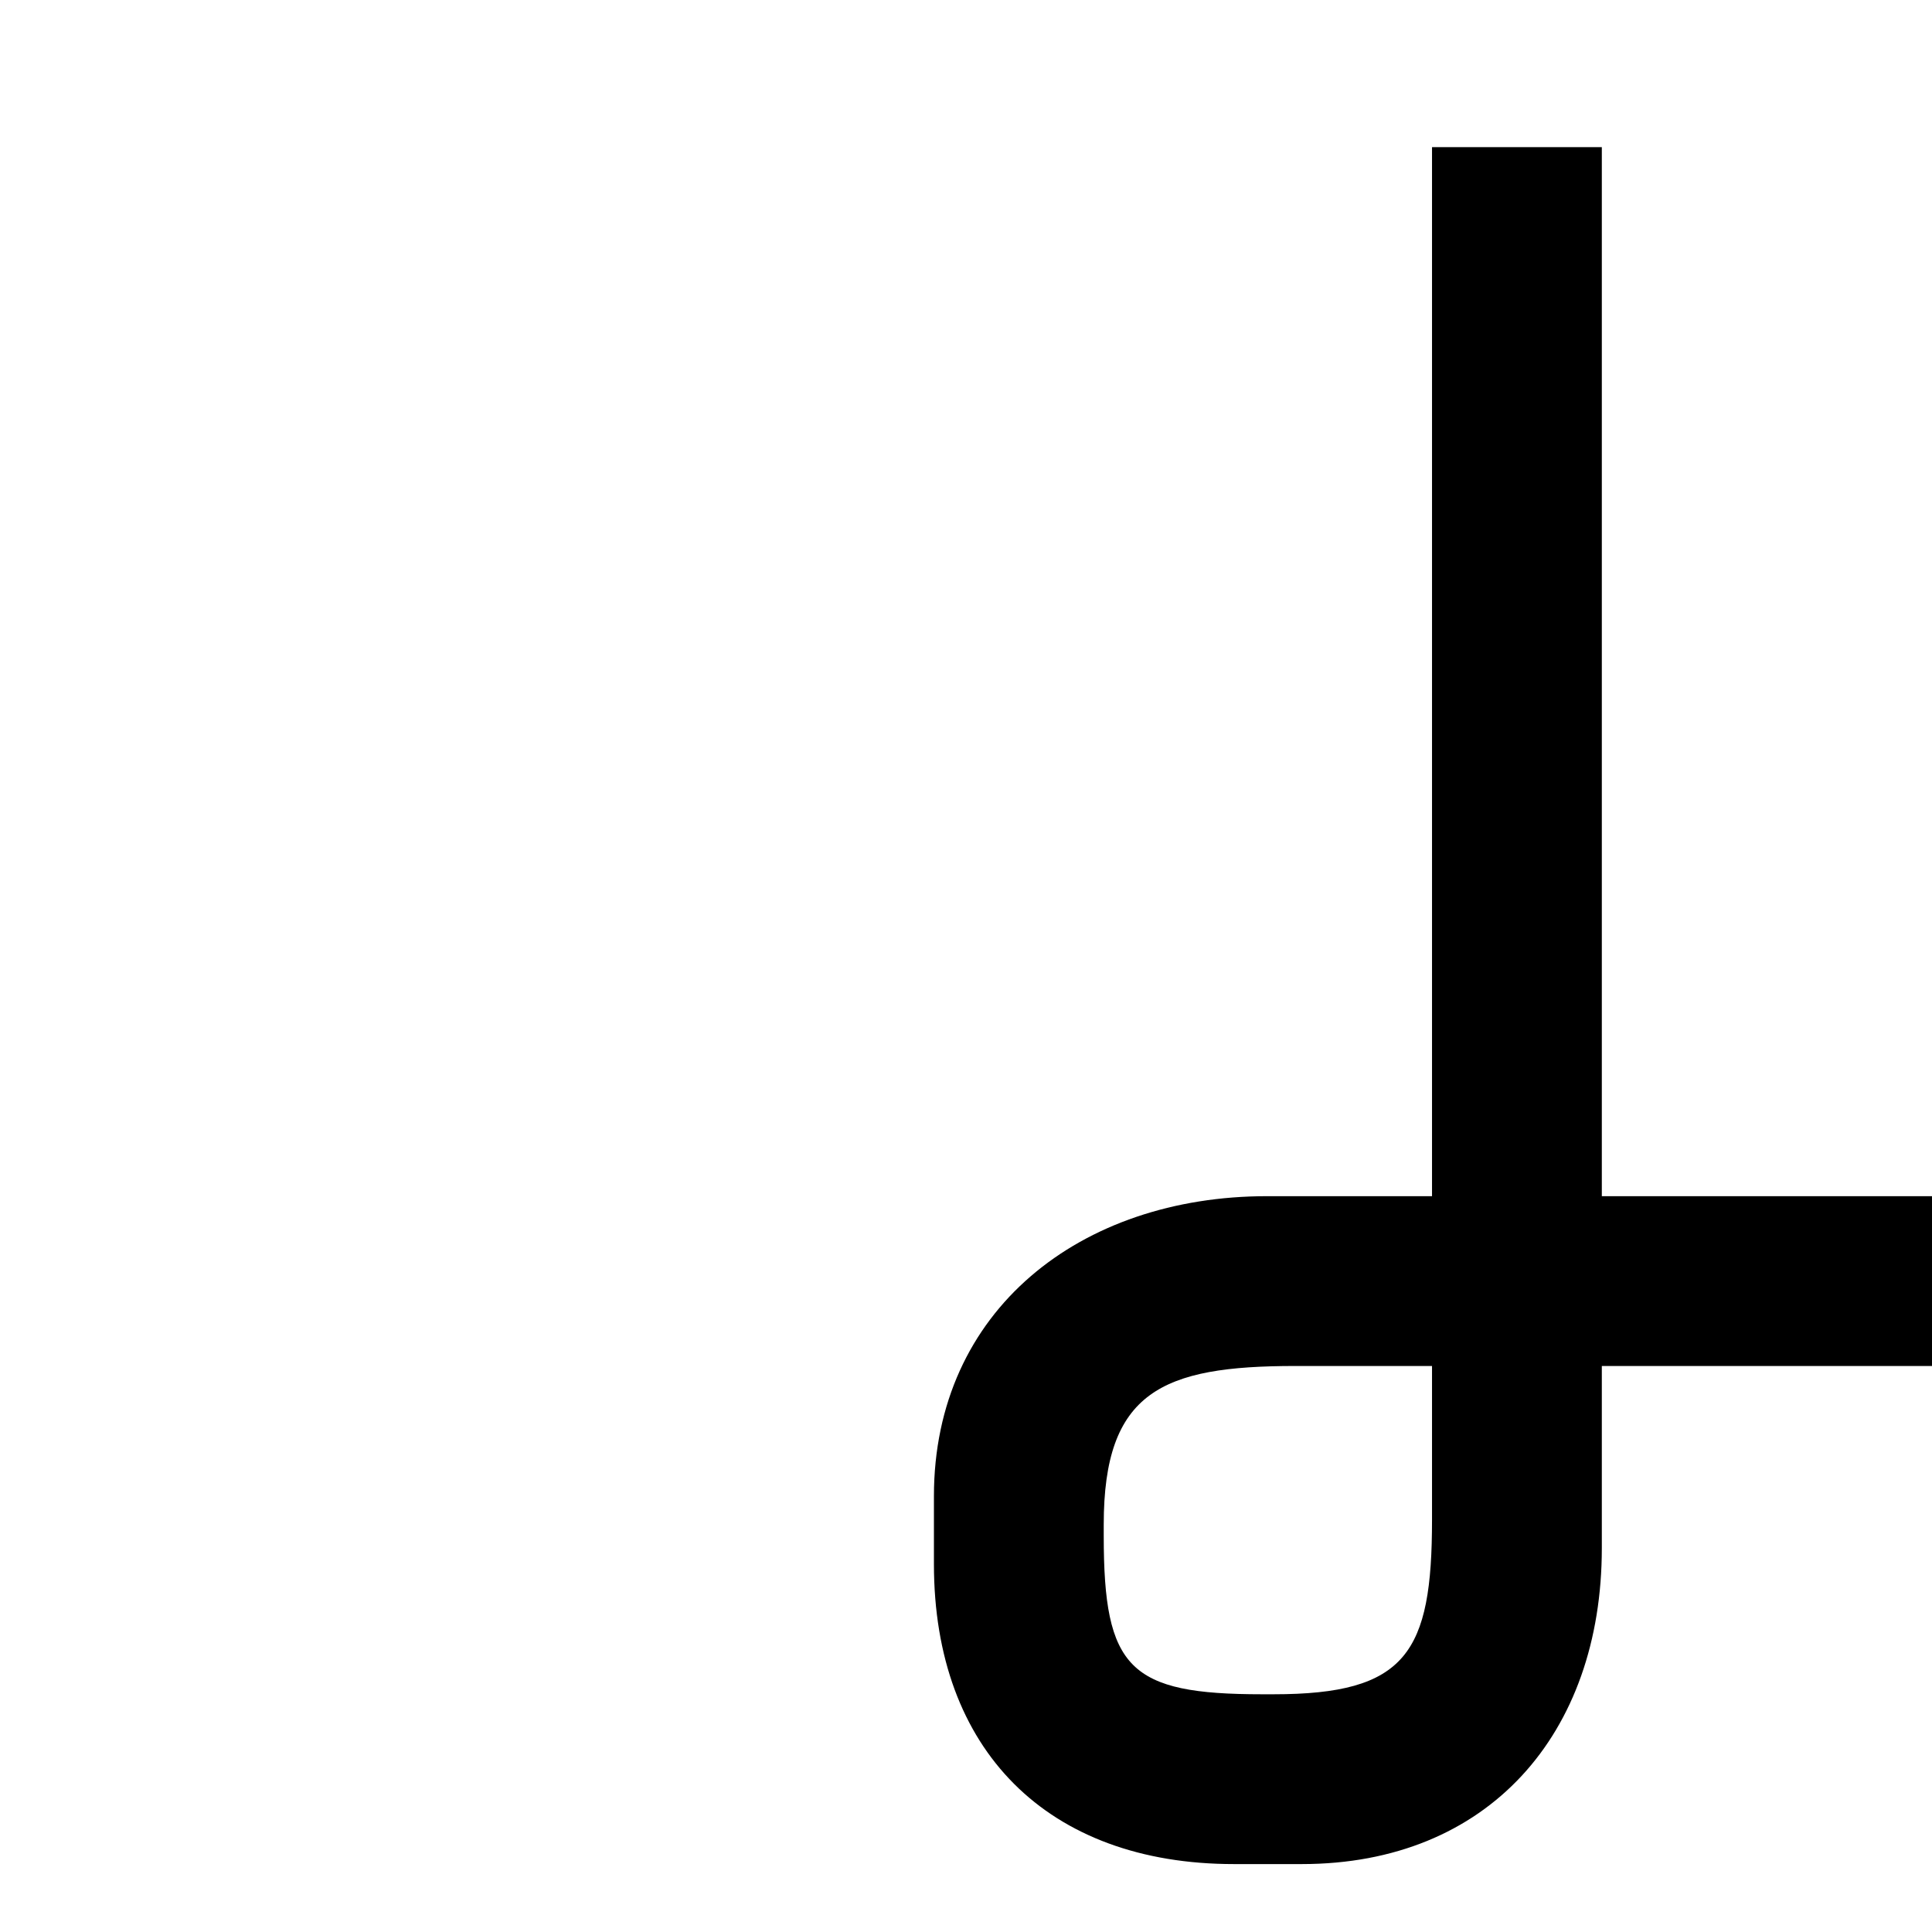
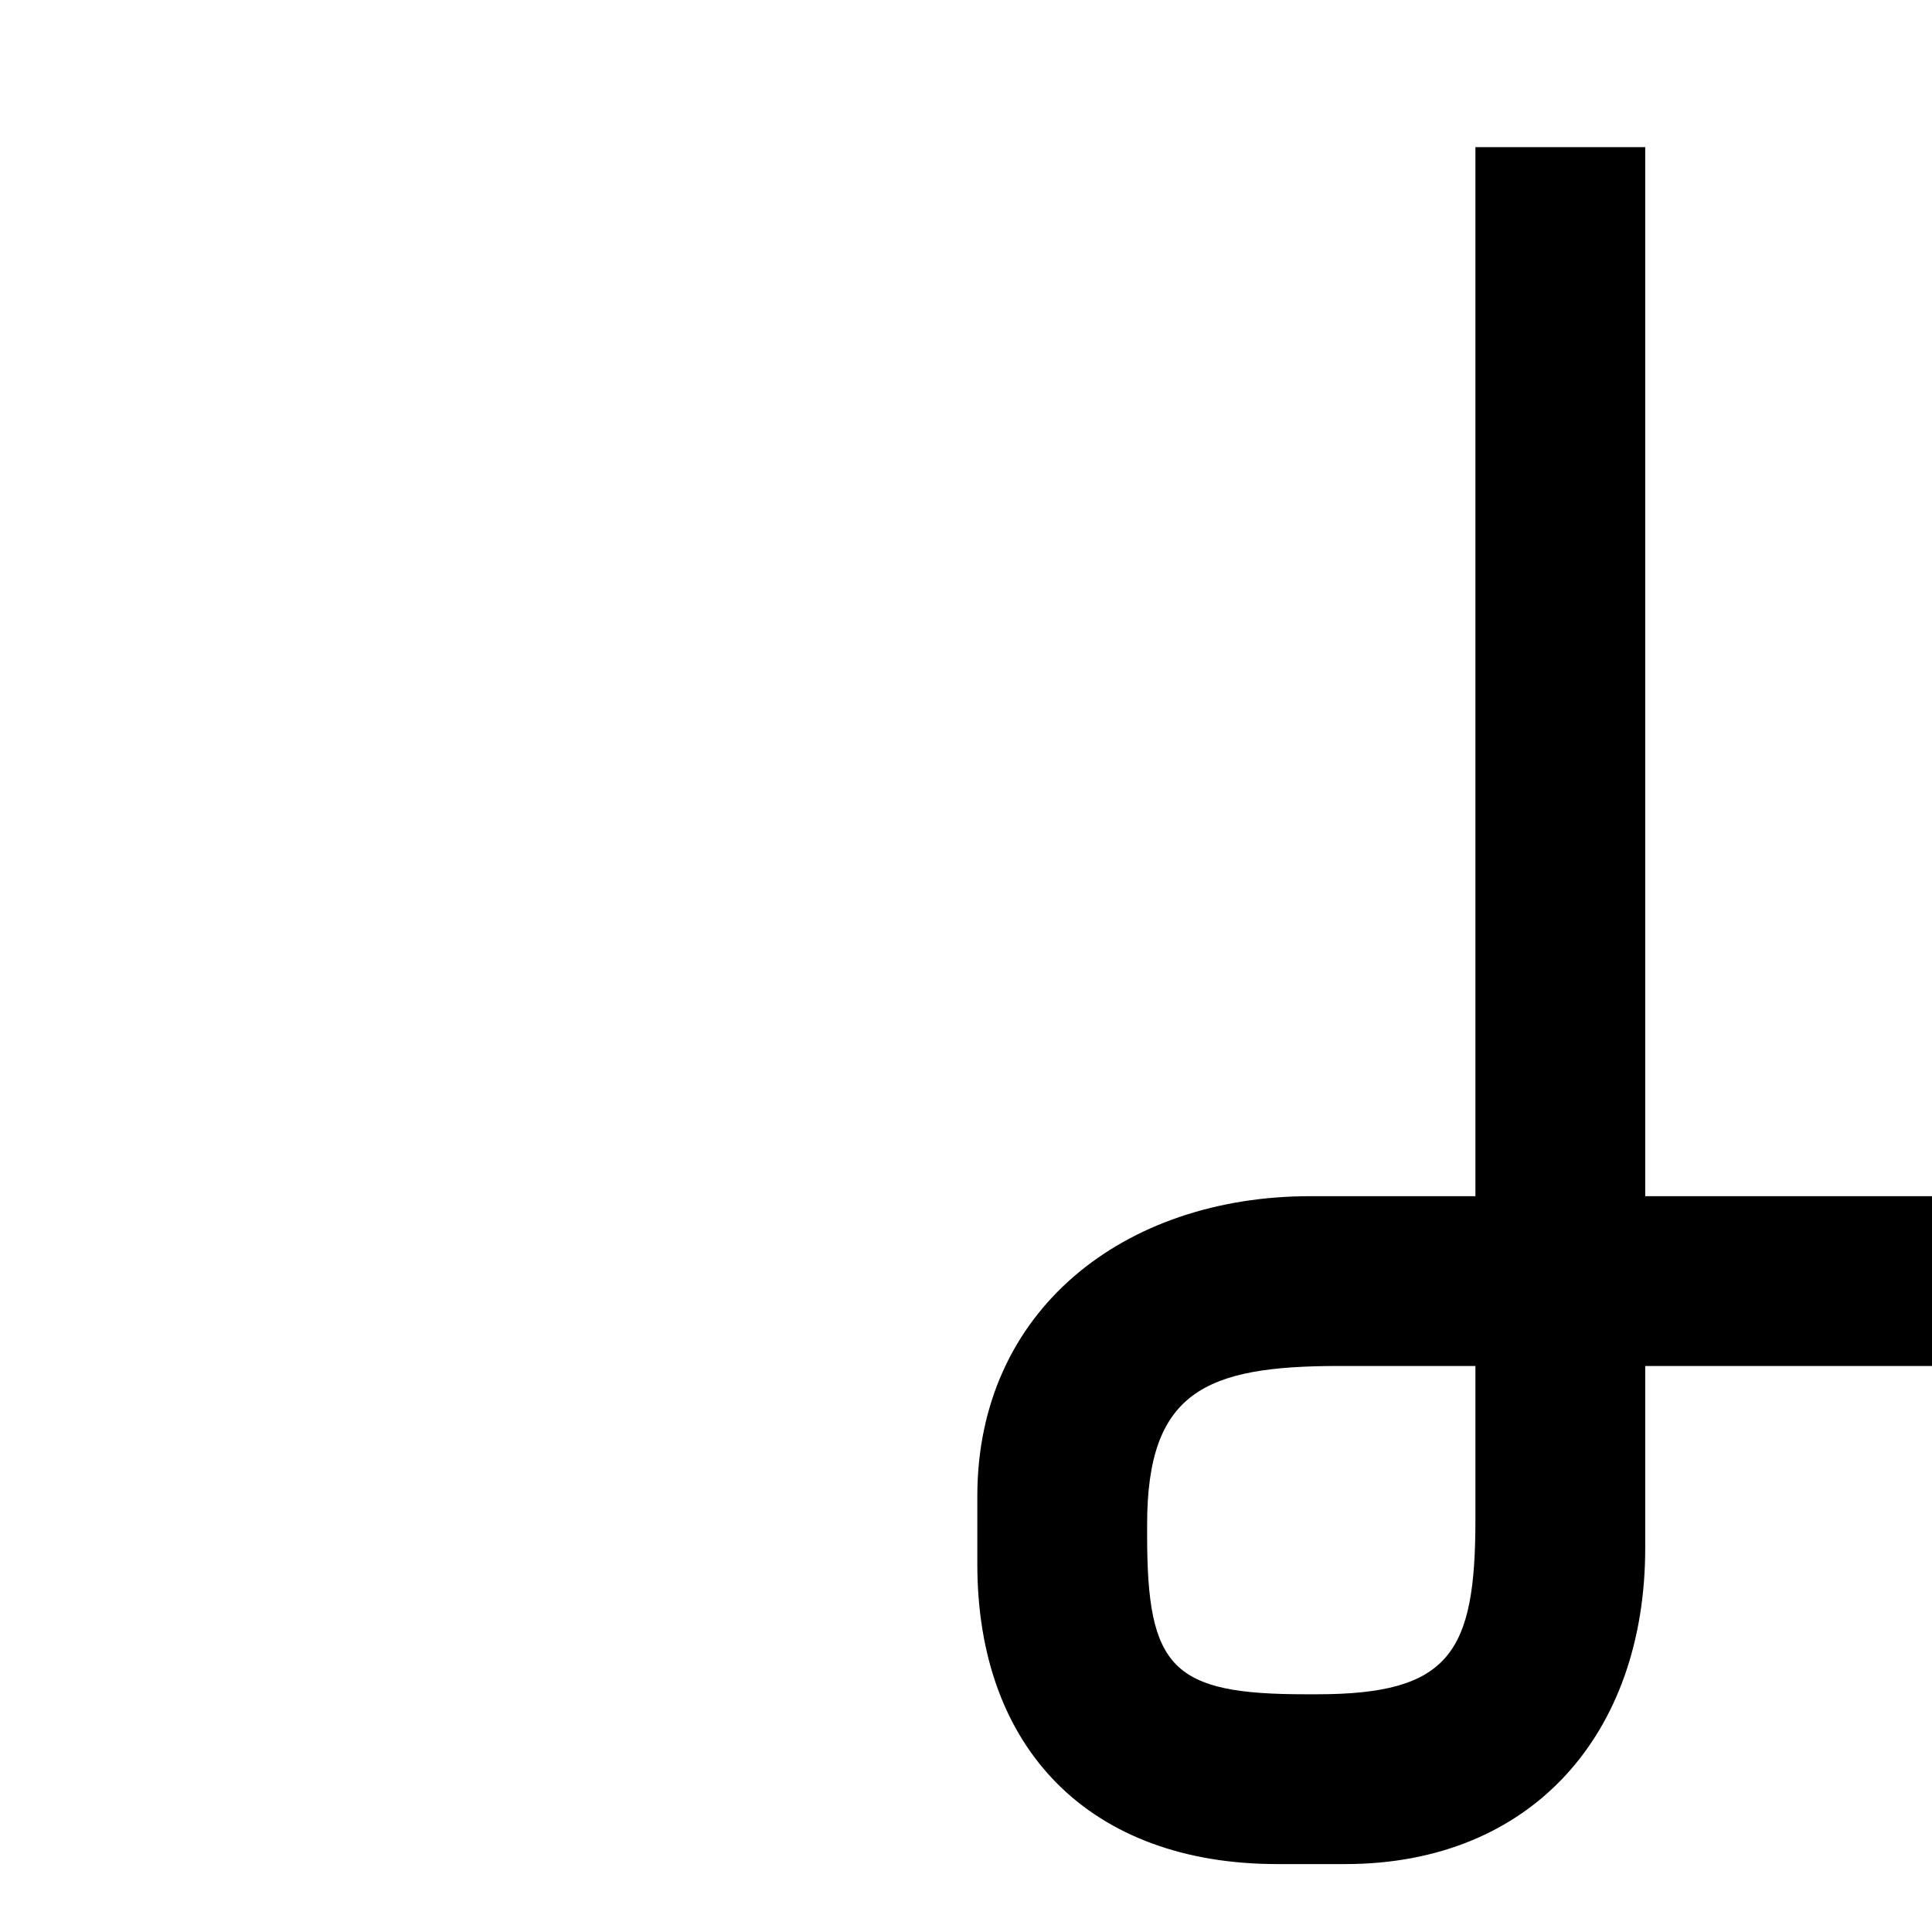
<svg xmlns="http://www.w3.org/2000/svg" width="2048" height="2048">
-   <path id="path1" fill="#000000" stroke="none" d="M 1518 156 L 1518 1268 L 1343 1268 C 1145.661 1268 990 1388.648 990 1586 L 990 1658 C 990 1855.338 1110.647 1976 1308 1976 L 1380 1976 C 1577.338 1976 1698 1838.353 1698 1641 L 1698 1448 L 2048 1448 L 2048 1268 L 1698 1268 L 1698 156 L 1518 156 Z M 1373 1448 L 1518 1448 L 1518 1611 C 1518 1751.946 1490.961 1796 1350 1796 L 1338 1796 C 1197.054 1796 1170 1768.961 1170 1628 L 1170 1616 C 1170 1475.055 1232.039 1448 1373 1448 Z" />
+   <path id="path1" fill="#000000" stroke="none" d="M 1564 156 L 1564 1268 L 1389 1268 C 1191.661 1268 1036 1388.648 1036 1586 L 1036 1658 C 1036 1855.338 1156.647 1976 1354 1976 L 1426 1976 C 1623.338 1976 1744 1838.353 1744 1641 L 1744 1448 L 2048 1448 L 2048 1268 L 1744 1268 L 1744 156 Z M 1419 1448 L 1564 1448 L 1564 1611 C 1564 1751.946 1536.961 1796 1396 1796 L 1384 1796 C 1243.054 1796 1216 1768.961 1216 1628 L 1216 1616 C 1216 1475.055 1278.039 1448 1419 1448 Z" />
</svg>
